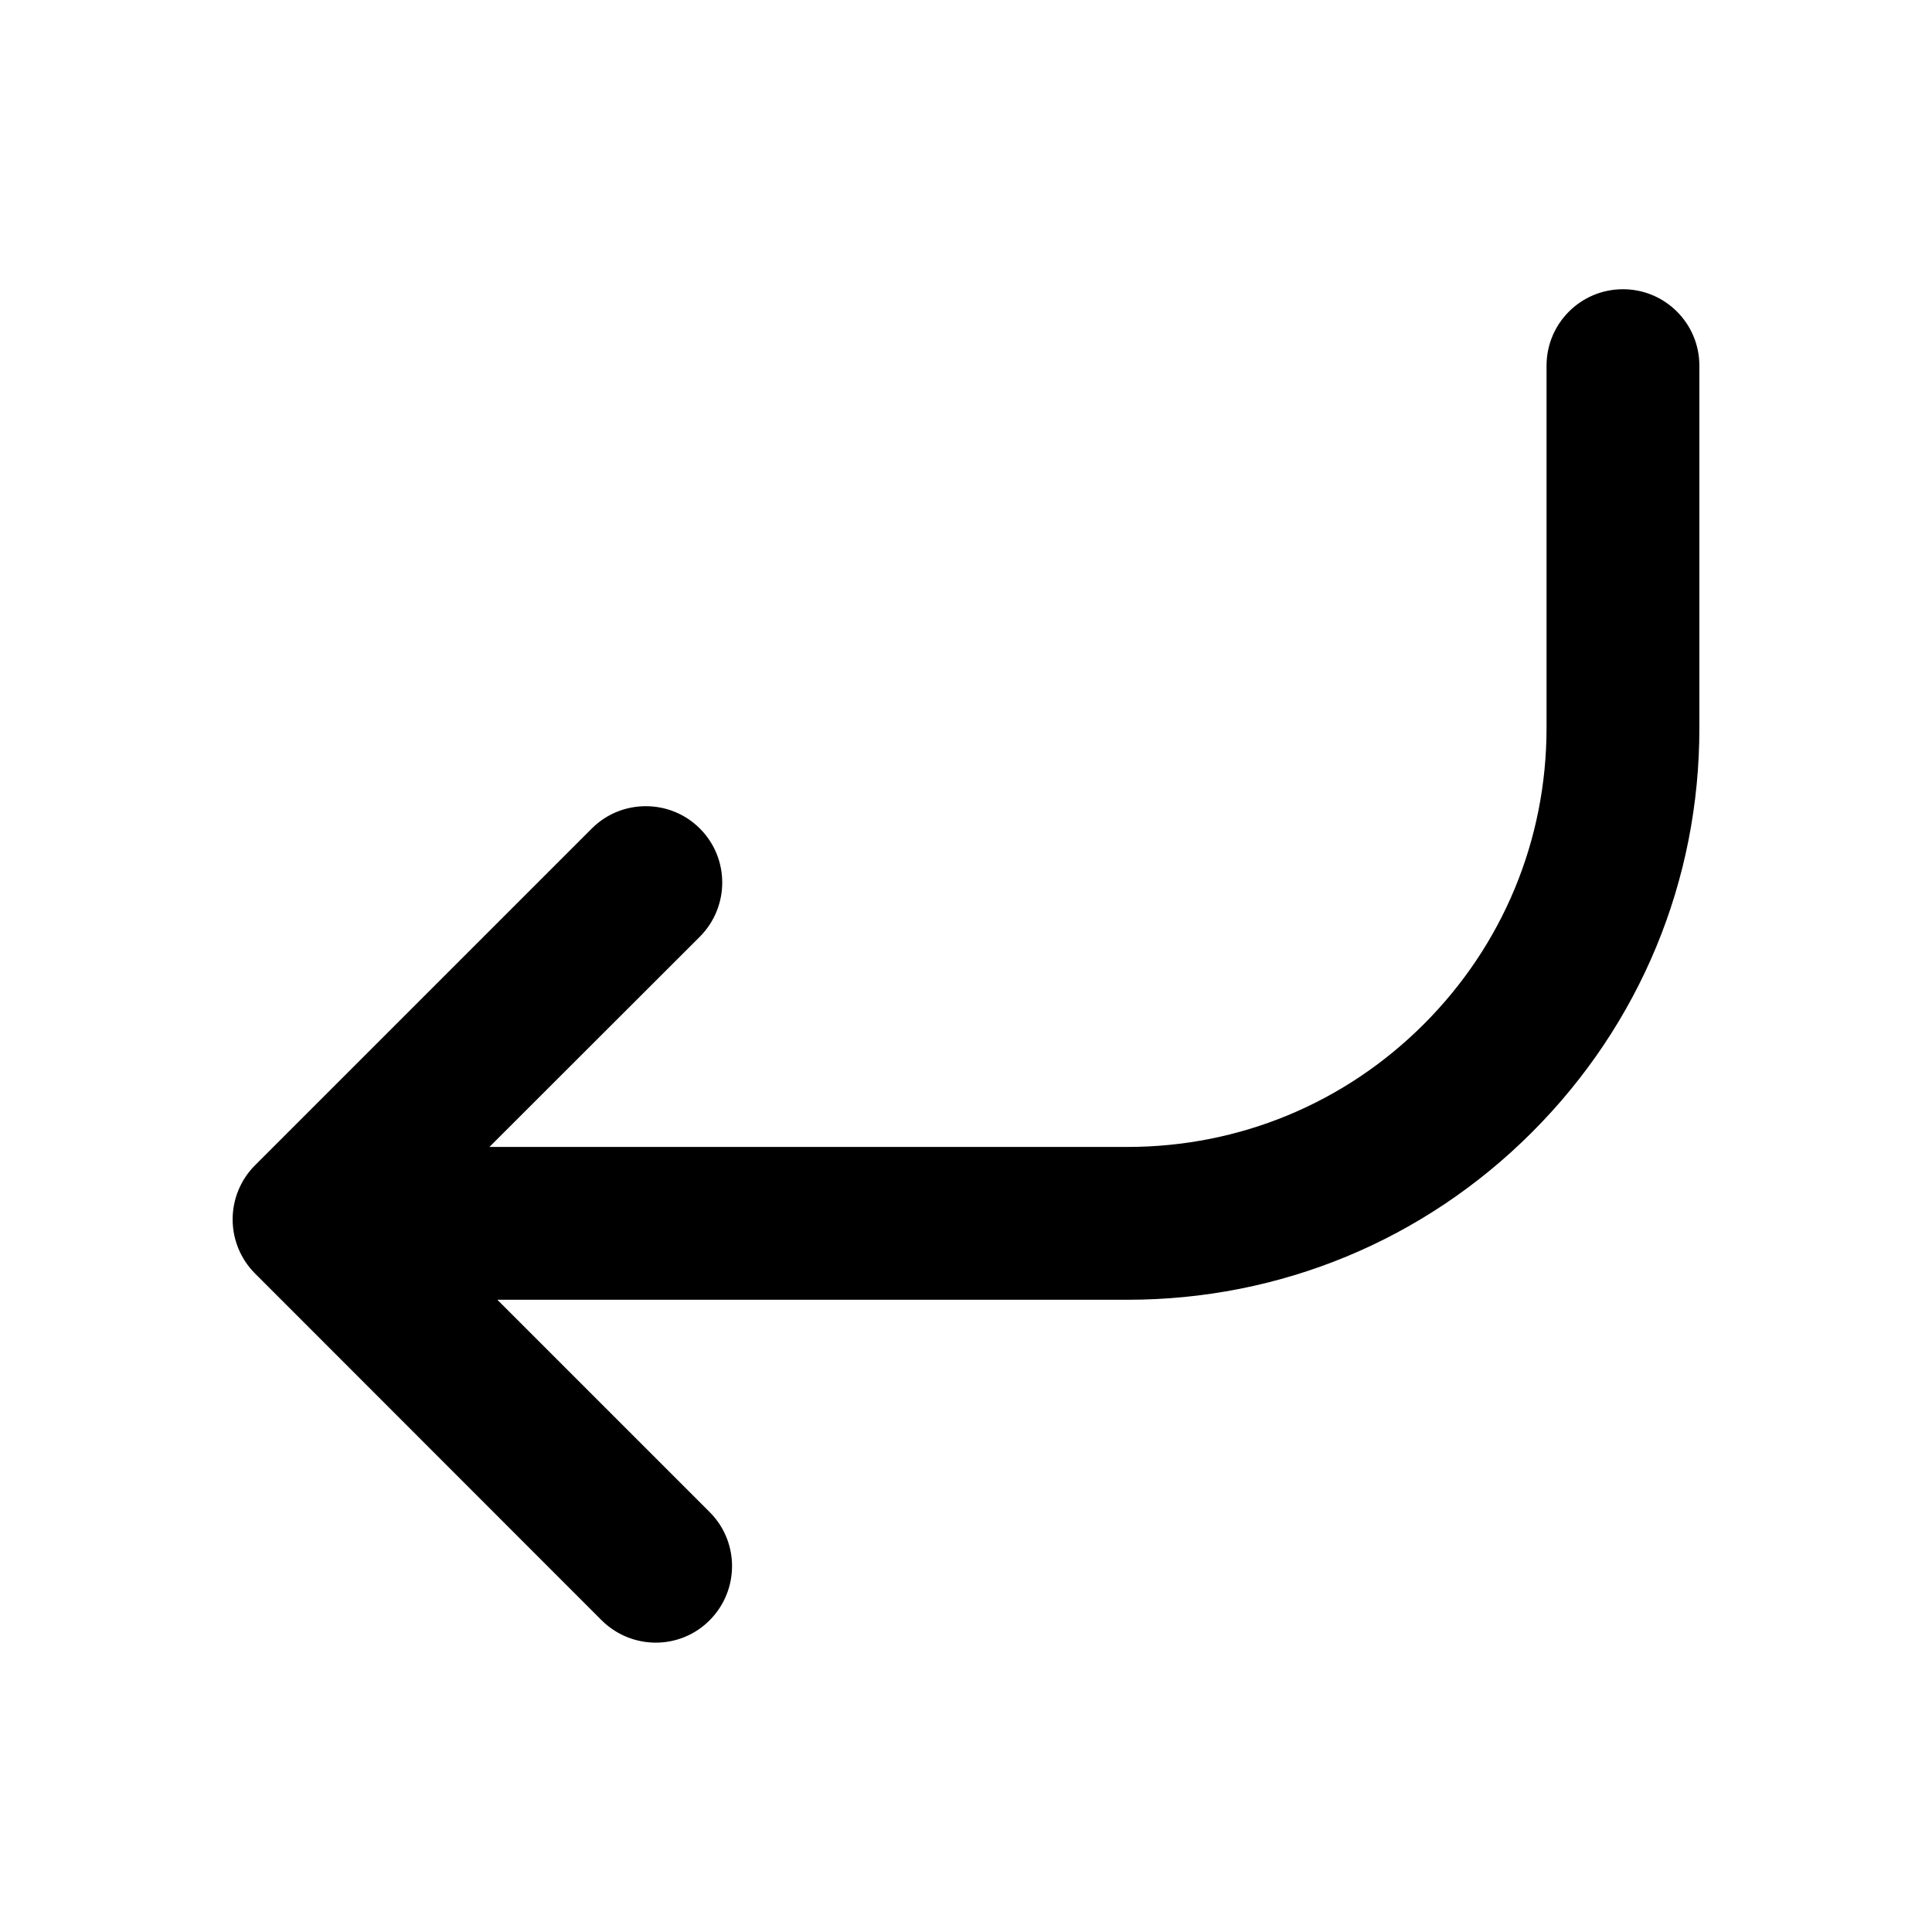
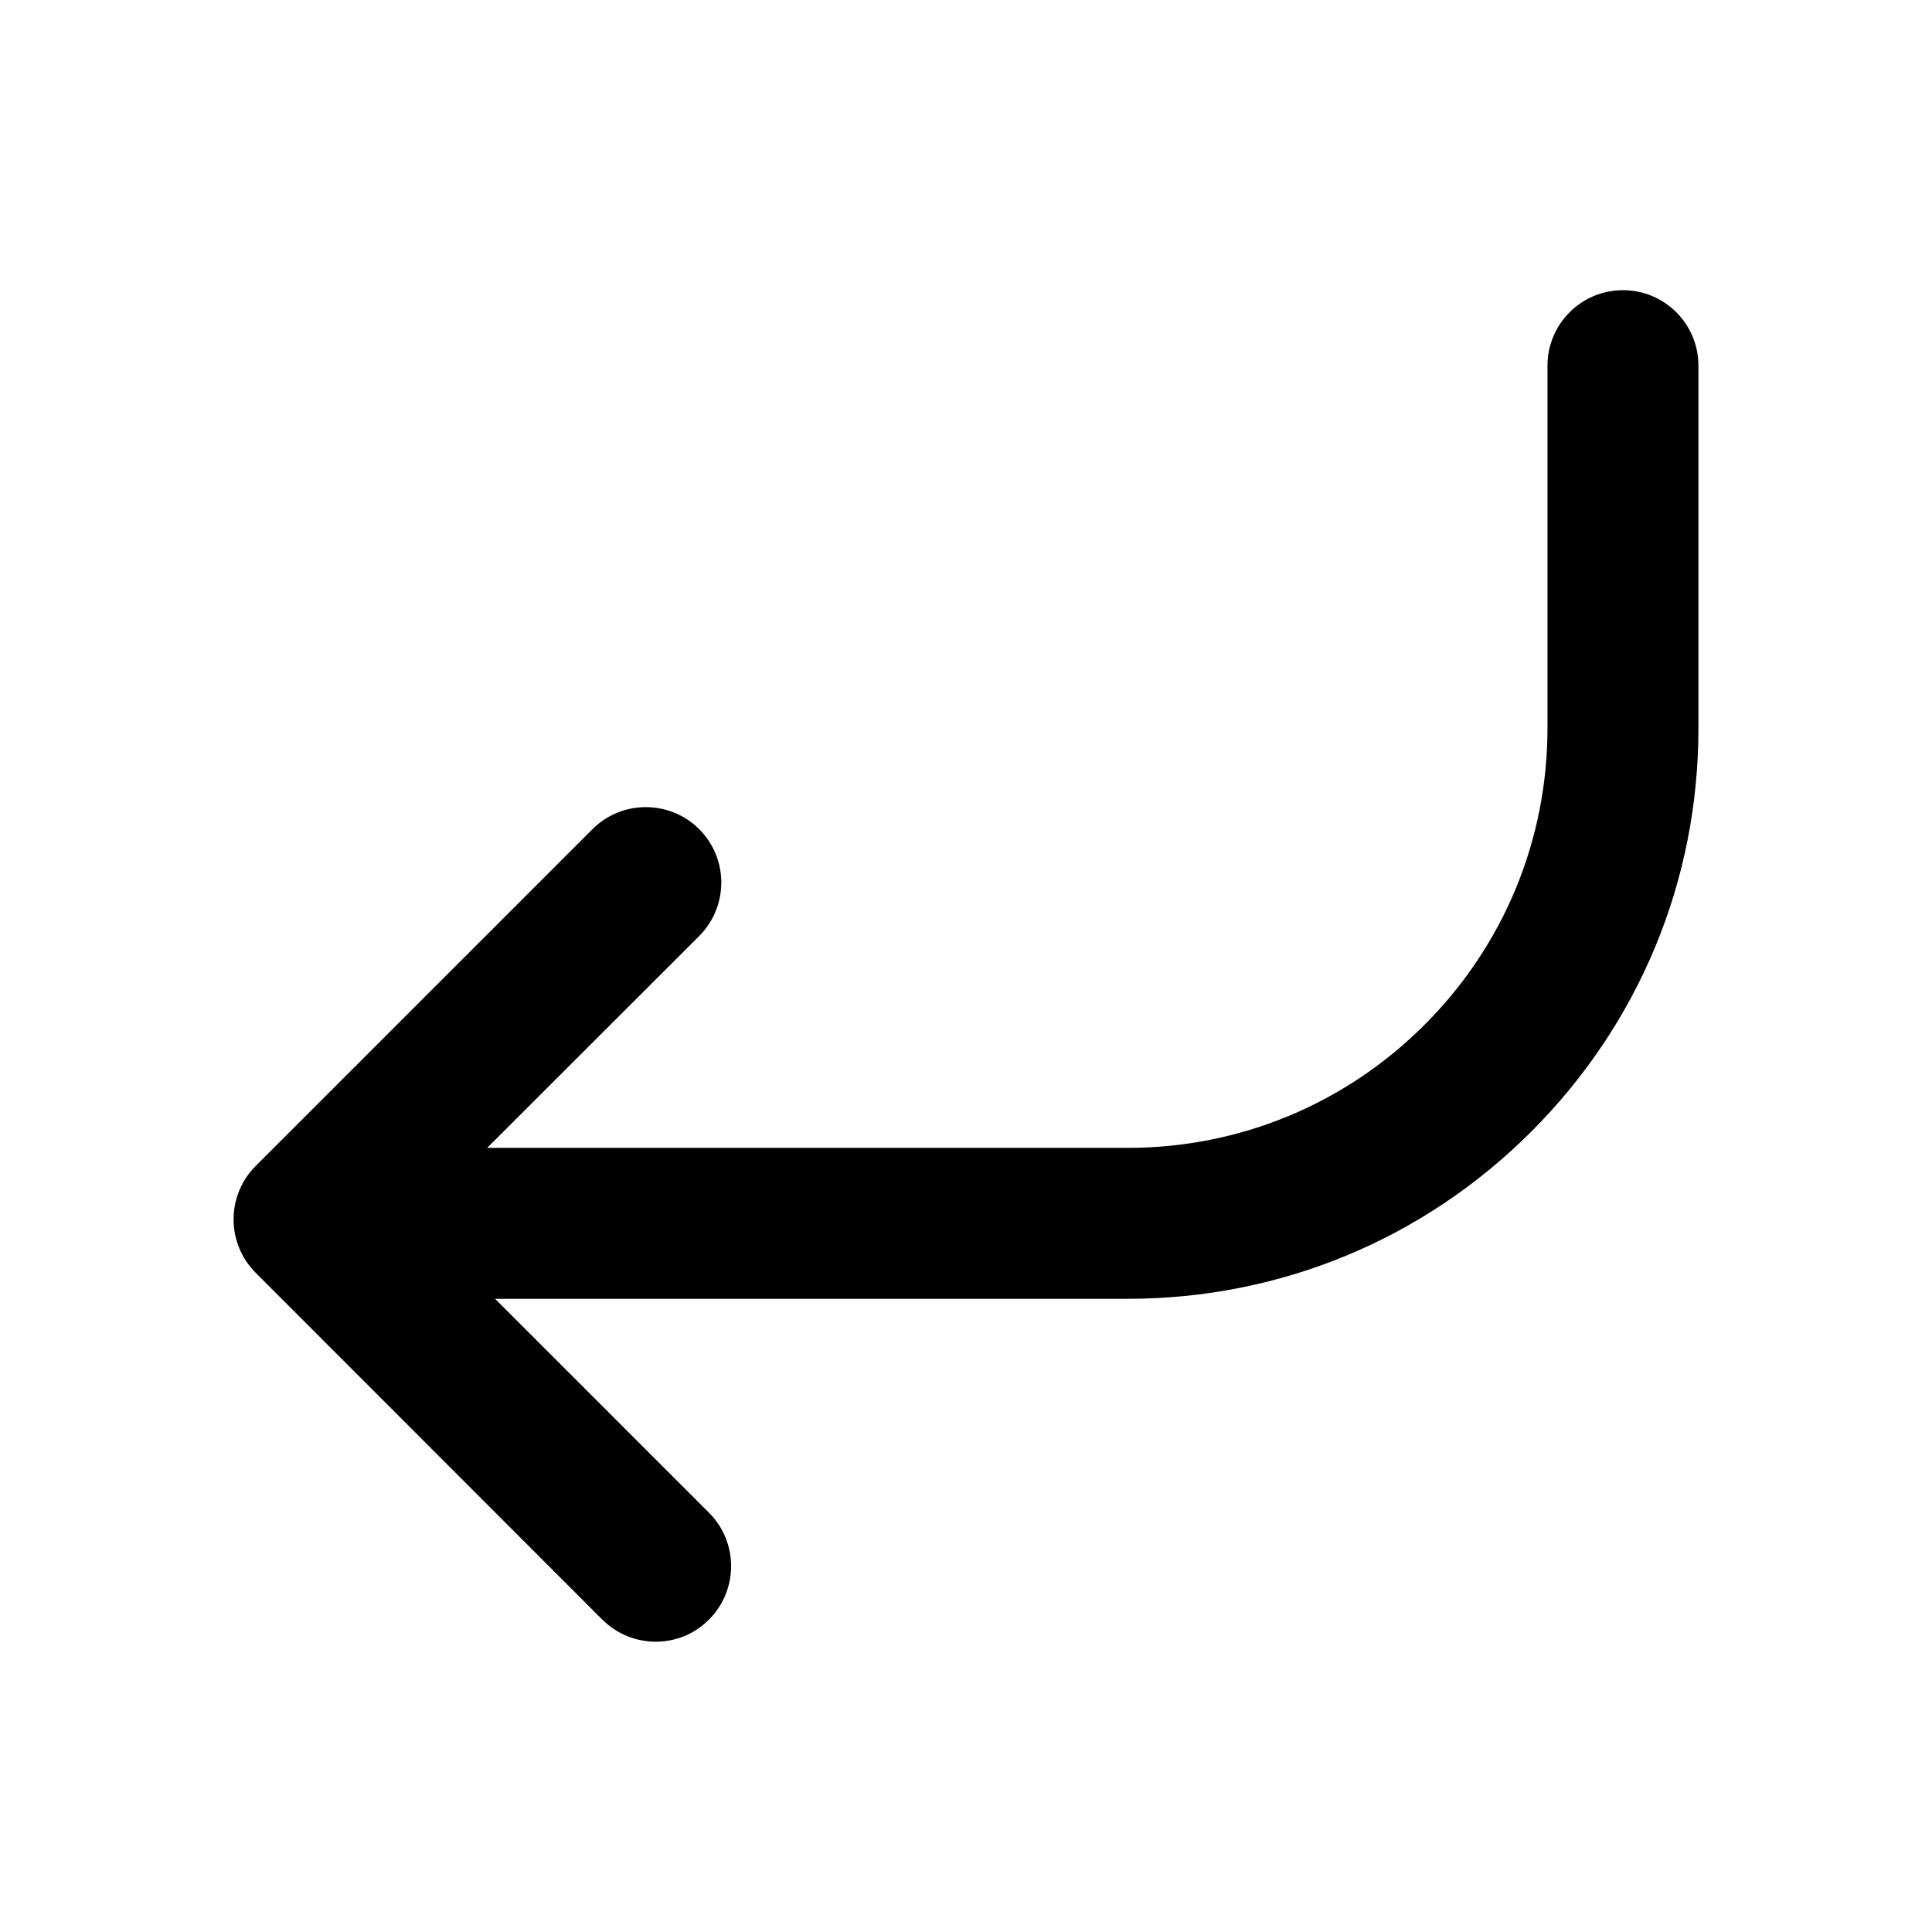
- <svg xmlns="http://www.w3.org/2000/svg" t="1701957409718" class="icon" viewBox="0 0 1024 1024" version="1.1" p-id="2792" width="18" height="18">
-   <path d="M900.2 385.8v-192c0-22.1-17.9-40-40-40s-40 17.9-40 40v192c0 59.4-23.1 115.3-65.2 157.4-42 42-97.9 65.2-157.4 65.2H258.2l112.4-112.3c15.6-15.7 15.6-41 0-56.6-7.8-7.8-18-11.7-28.3-11.7s-20.5 3.9-28.3 11.7L135.5 618c-7.5 7.5-11.7 17.7-11.7 28.3s4.2 20.8 11.7 28.3l183.7 183.8c15.7 15.6 41 15.7 56.6 0s15.6-41 0-56.6L262.4 688.4h335.2c80.8 0 156.8-31.4 214-88.6s88.7-133.2 88.6-214z" stroke="currentColor" p-id="2793" />
+ <svg xmlns="http://www.w3.org/2000/svg" t="1701957409718" class="icon" viewBox="0 0 1024 1024" version="1.1" width="18" height="18">
+   <path fill="currentColor" d="M900.2 385.8v-192c0-22.1-17.9-40-40-40s-40 17.9-40 40v192c0 59.4-23.1 115.3-65.2 157.4-42 42-97.9 65.2-157.4 65.2H258.2l112.4-112.3c15.6-15.7 15.6-41 0-56.6-7.8-7.8-18-11.7-28.3-11.7s-20.5 3.9-28.3 11.7L135.5 618c-7.5 7.5-11.7 17.7-11.7 28.3s4.2 20.8 11.7 28.3l183.7 183.8c15.7 15.6 41 15.7 56.6 0s15.6-41 0-56.6L262.4 688.4h335.2c80.8 0 156.8-31.4 214-88.6s88.7-133.2 88.6-214z">
+ </path>
</svg>
